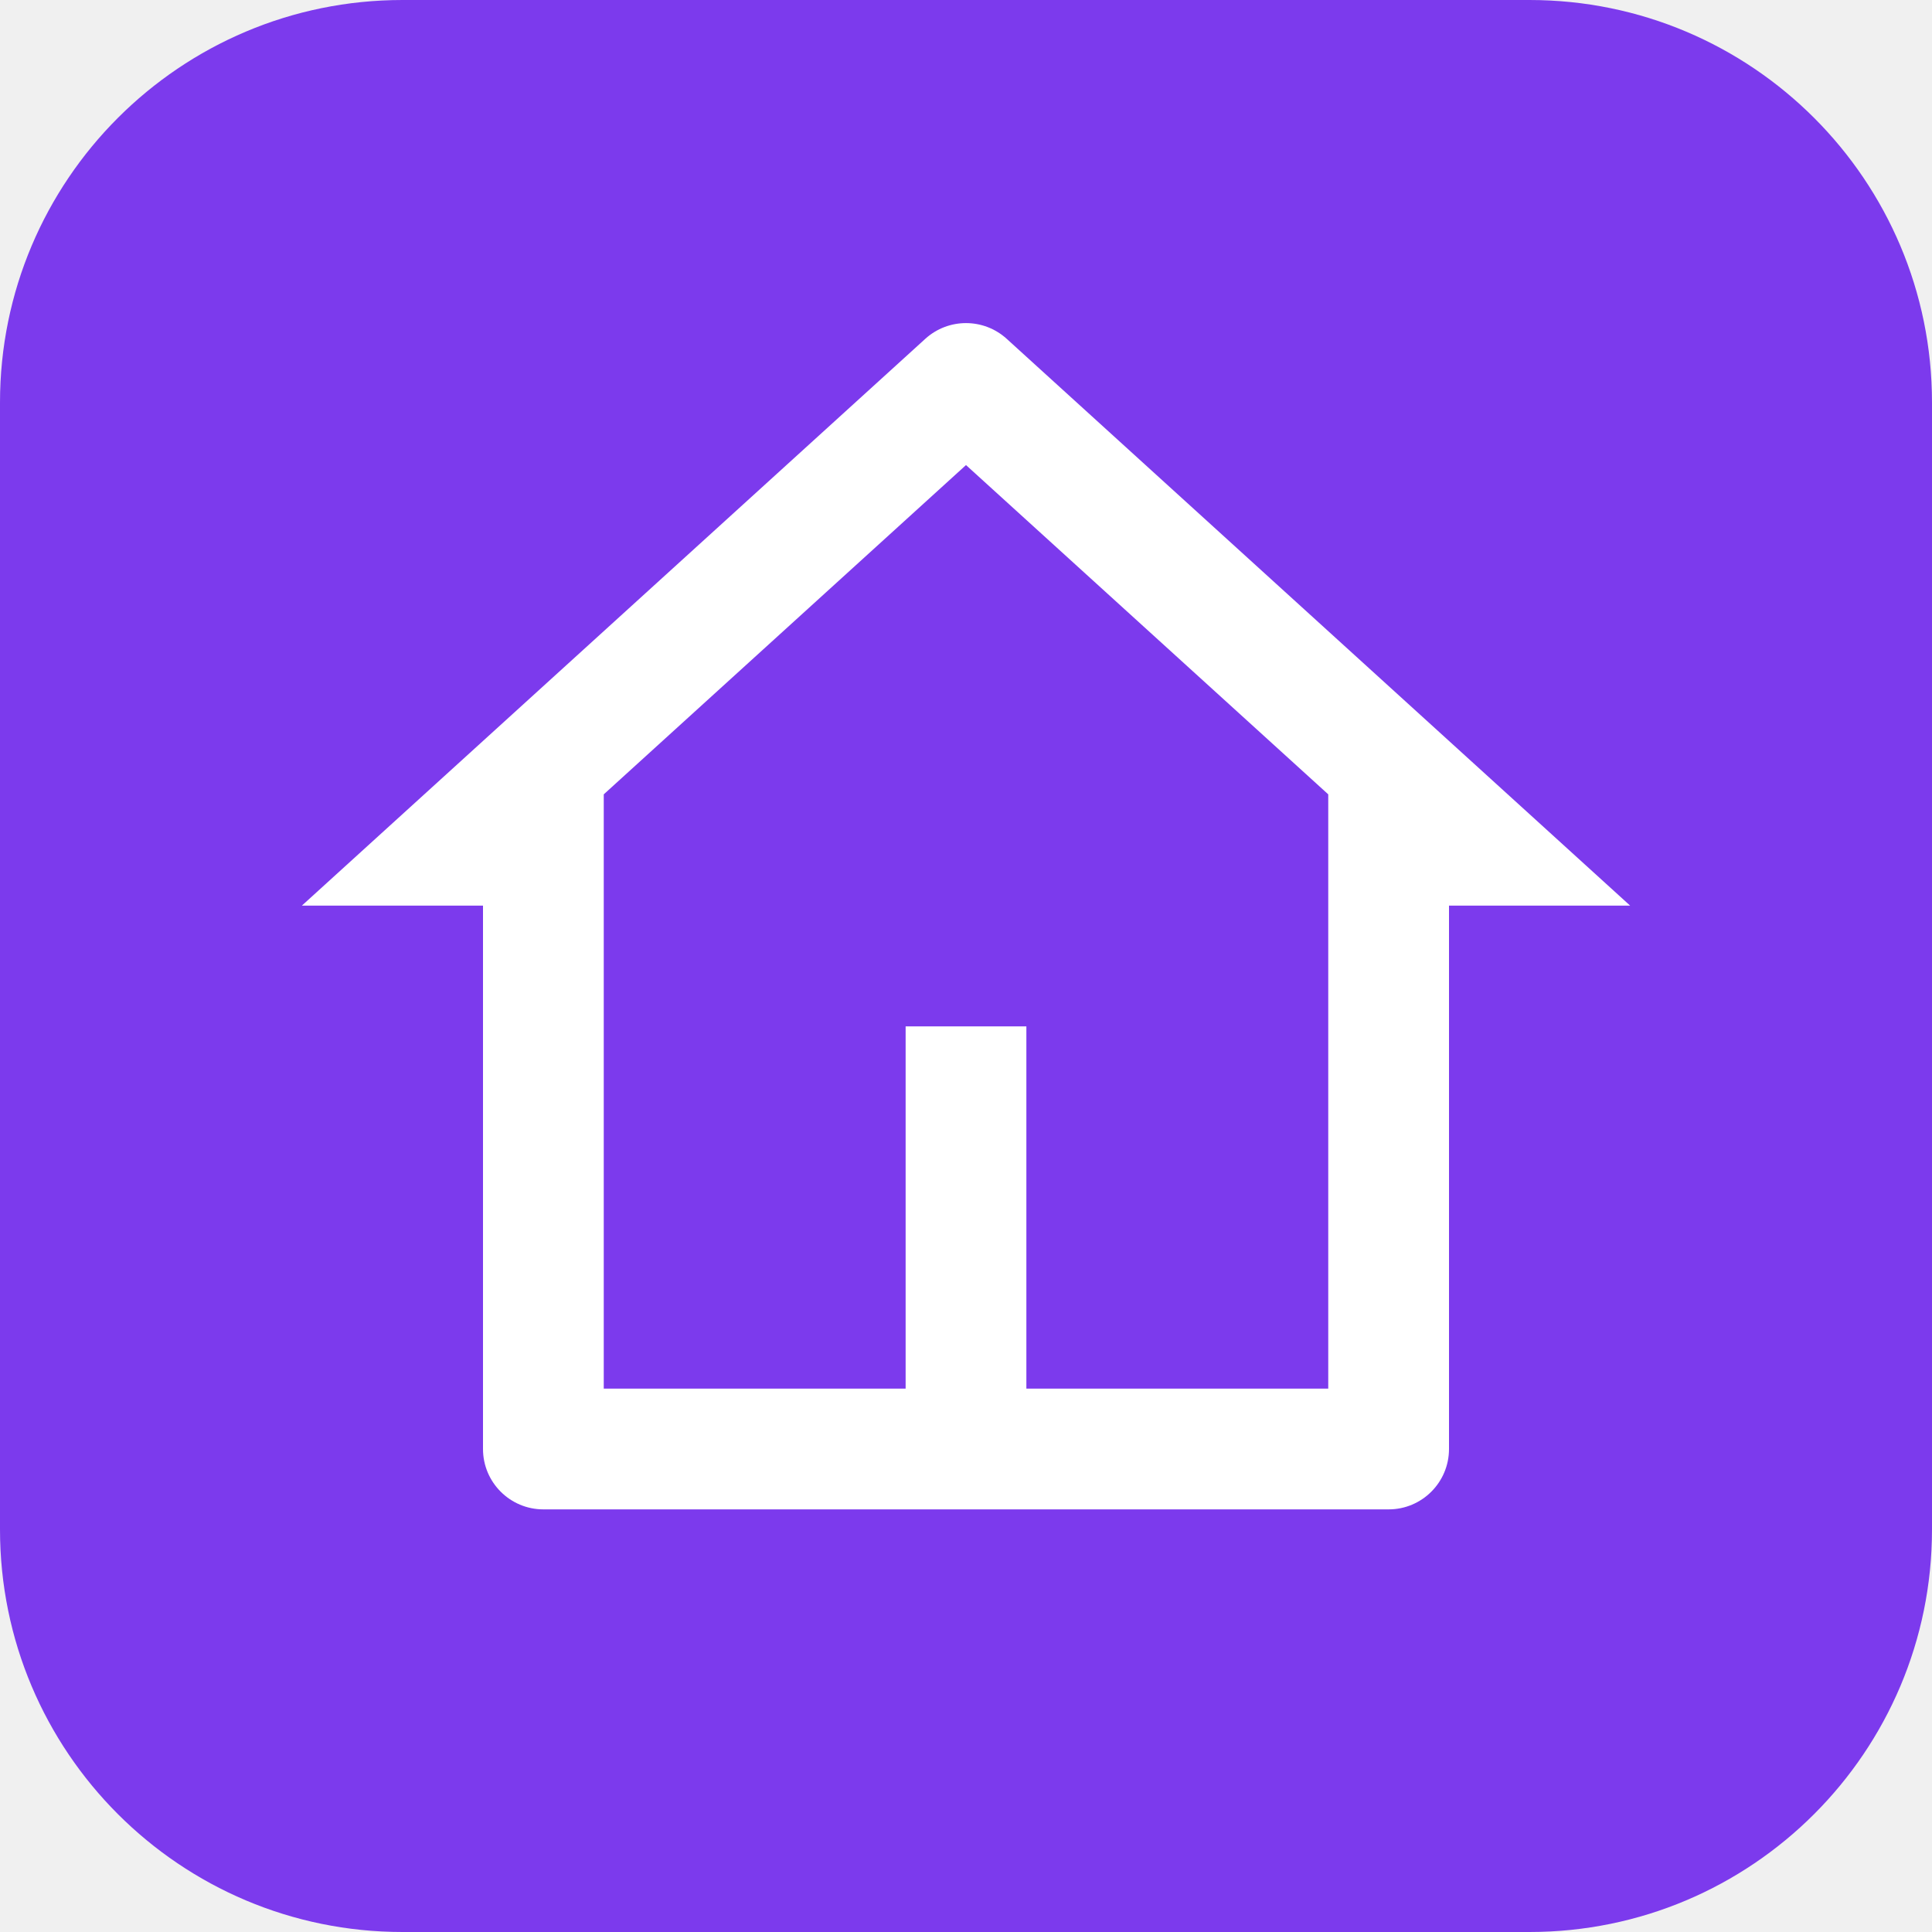
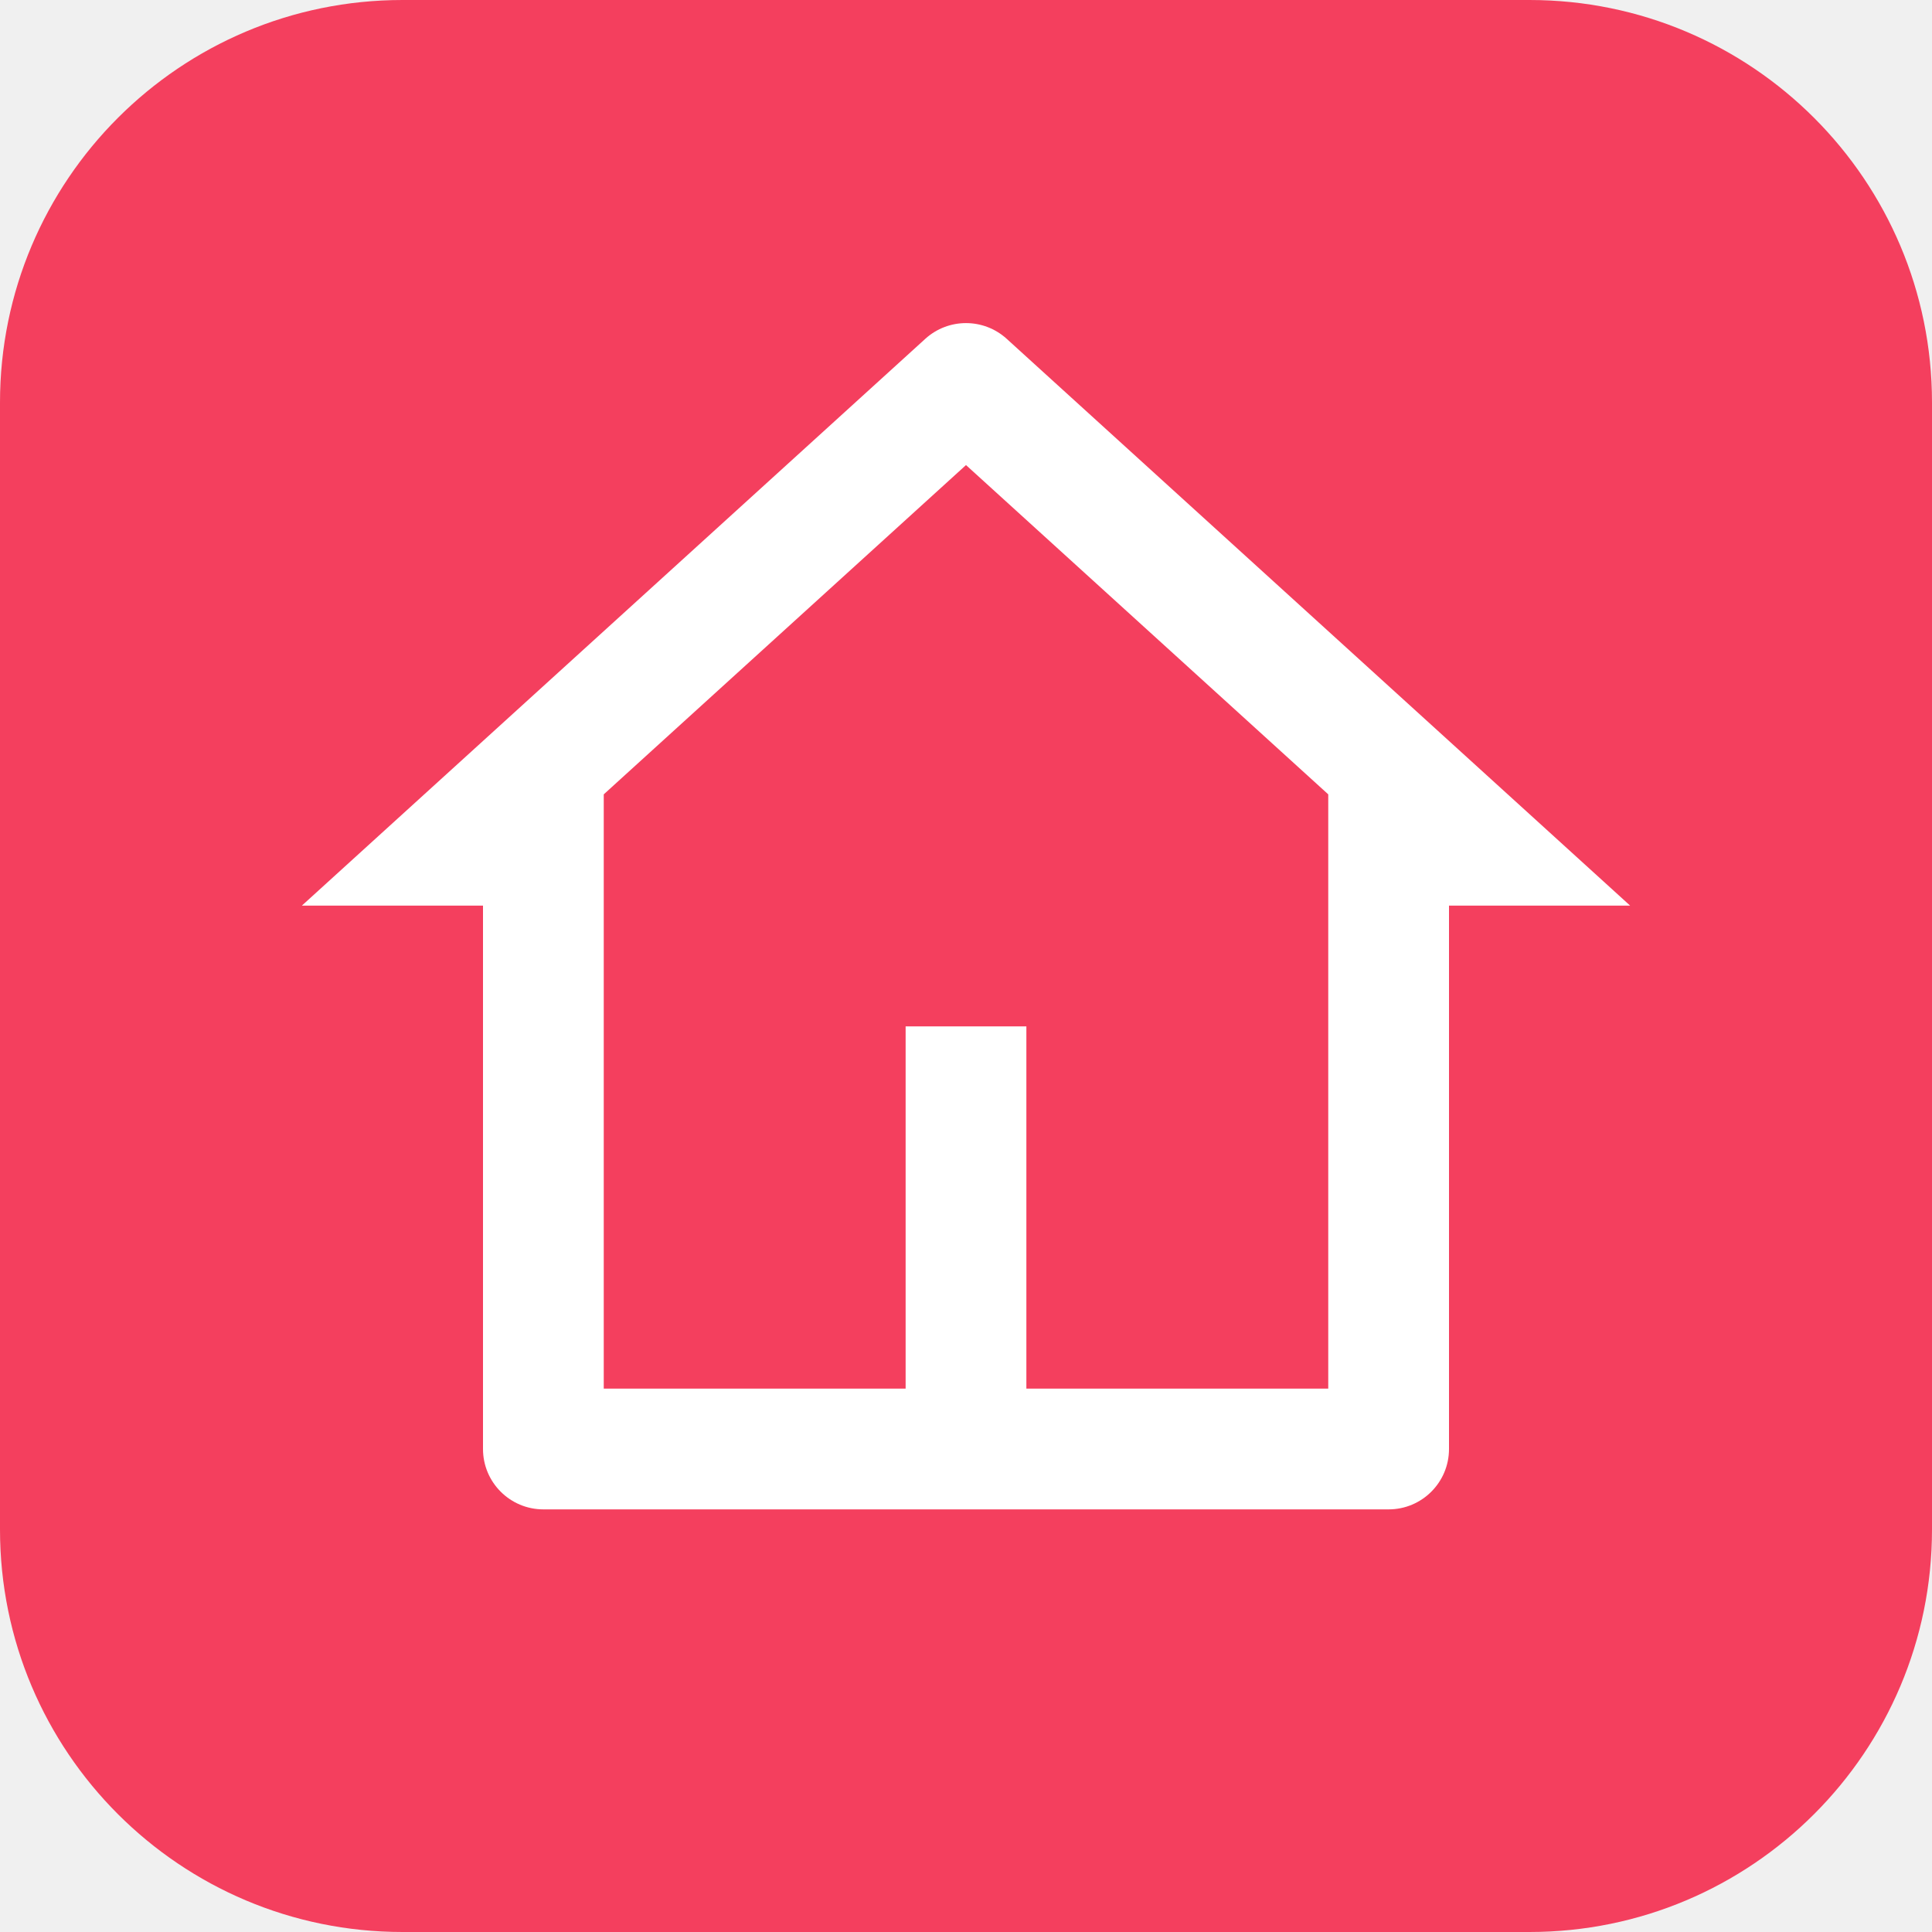
<svg xmlns="http://www.w3.org/2000/svg" viewBox="0 0 24 24">
-   <rect width="24" height="24" rx="5" fill="#7c3aed" />
+   <rect width="24" height="24" rx="5" fill="#f43f5e" />
  <g transform="translate(3 3) scale(0.75)">
    <path fill="#ffffff" d="M19 21H5C4.448 21 4 20.552 4 20V11L1 11L11.327 1.611C11.709 1.265 12.291 1.265 12.673 1.611L23 11L20 11V20C20 20.552 19.552 21 19 21ZM13 19H18V9.157L12 3.703L6 9.157V19H11V13H13V19Z" />
  </g>
</svg>
